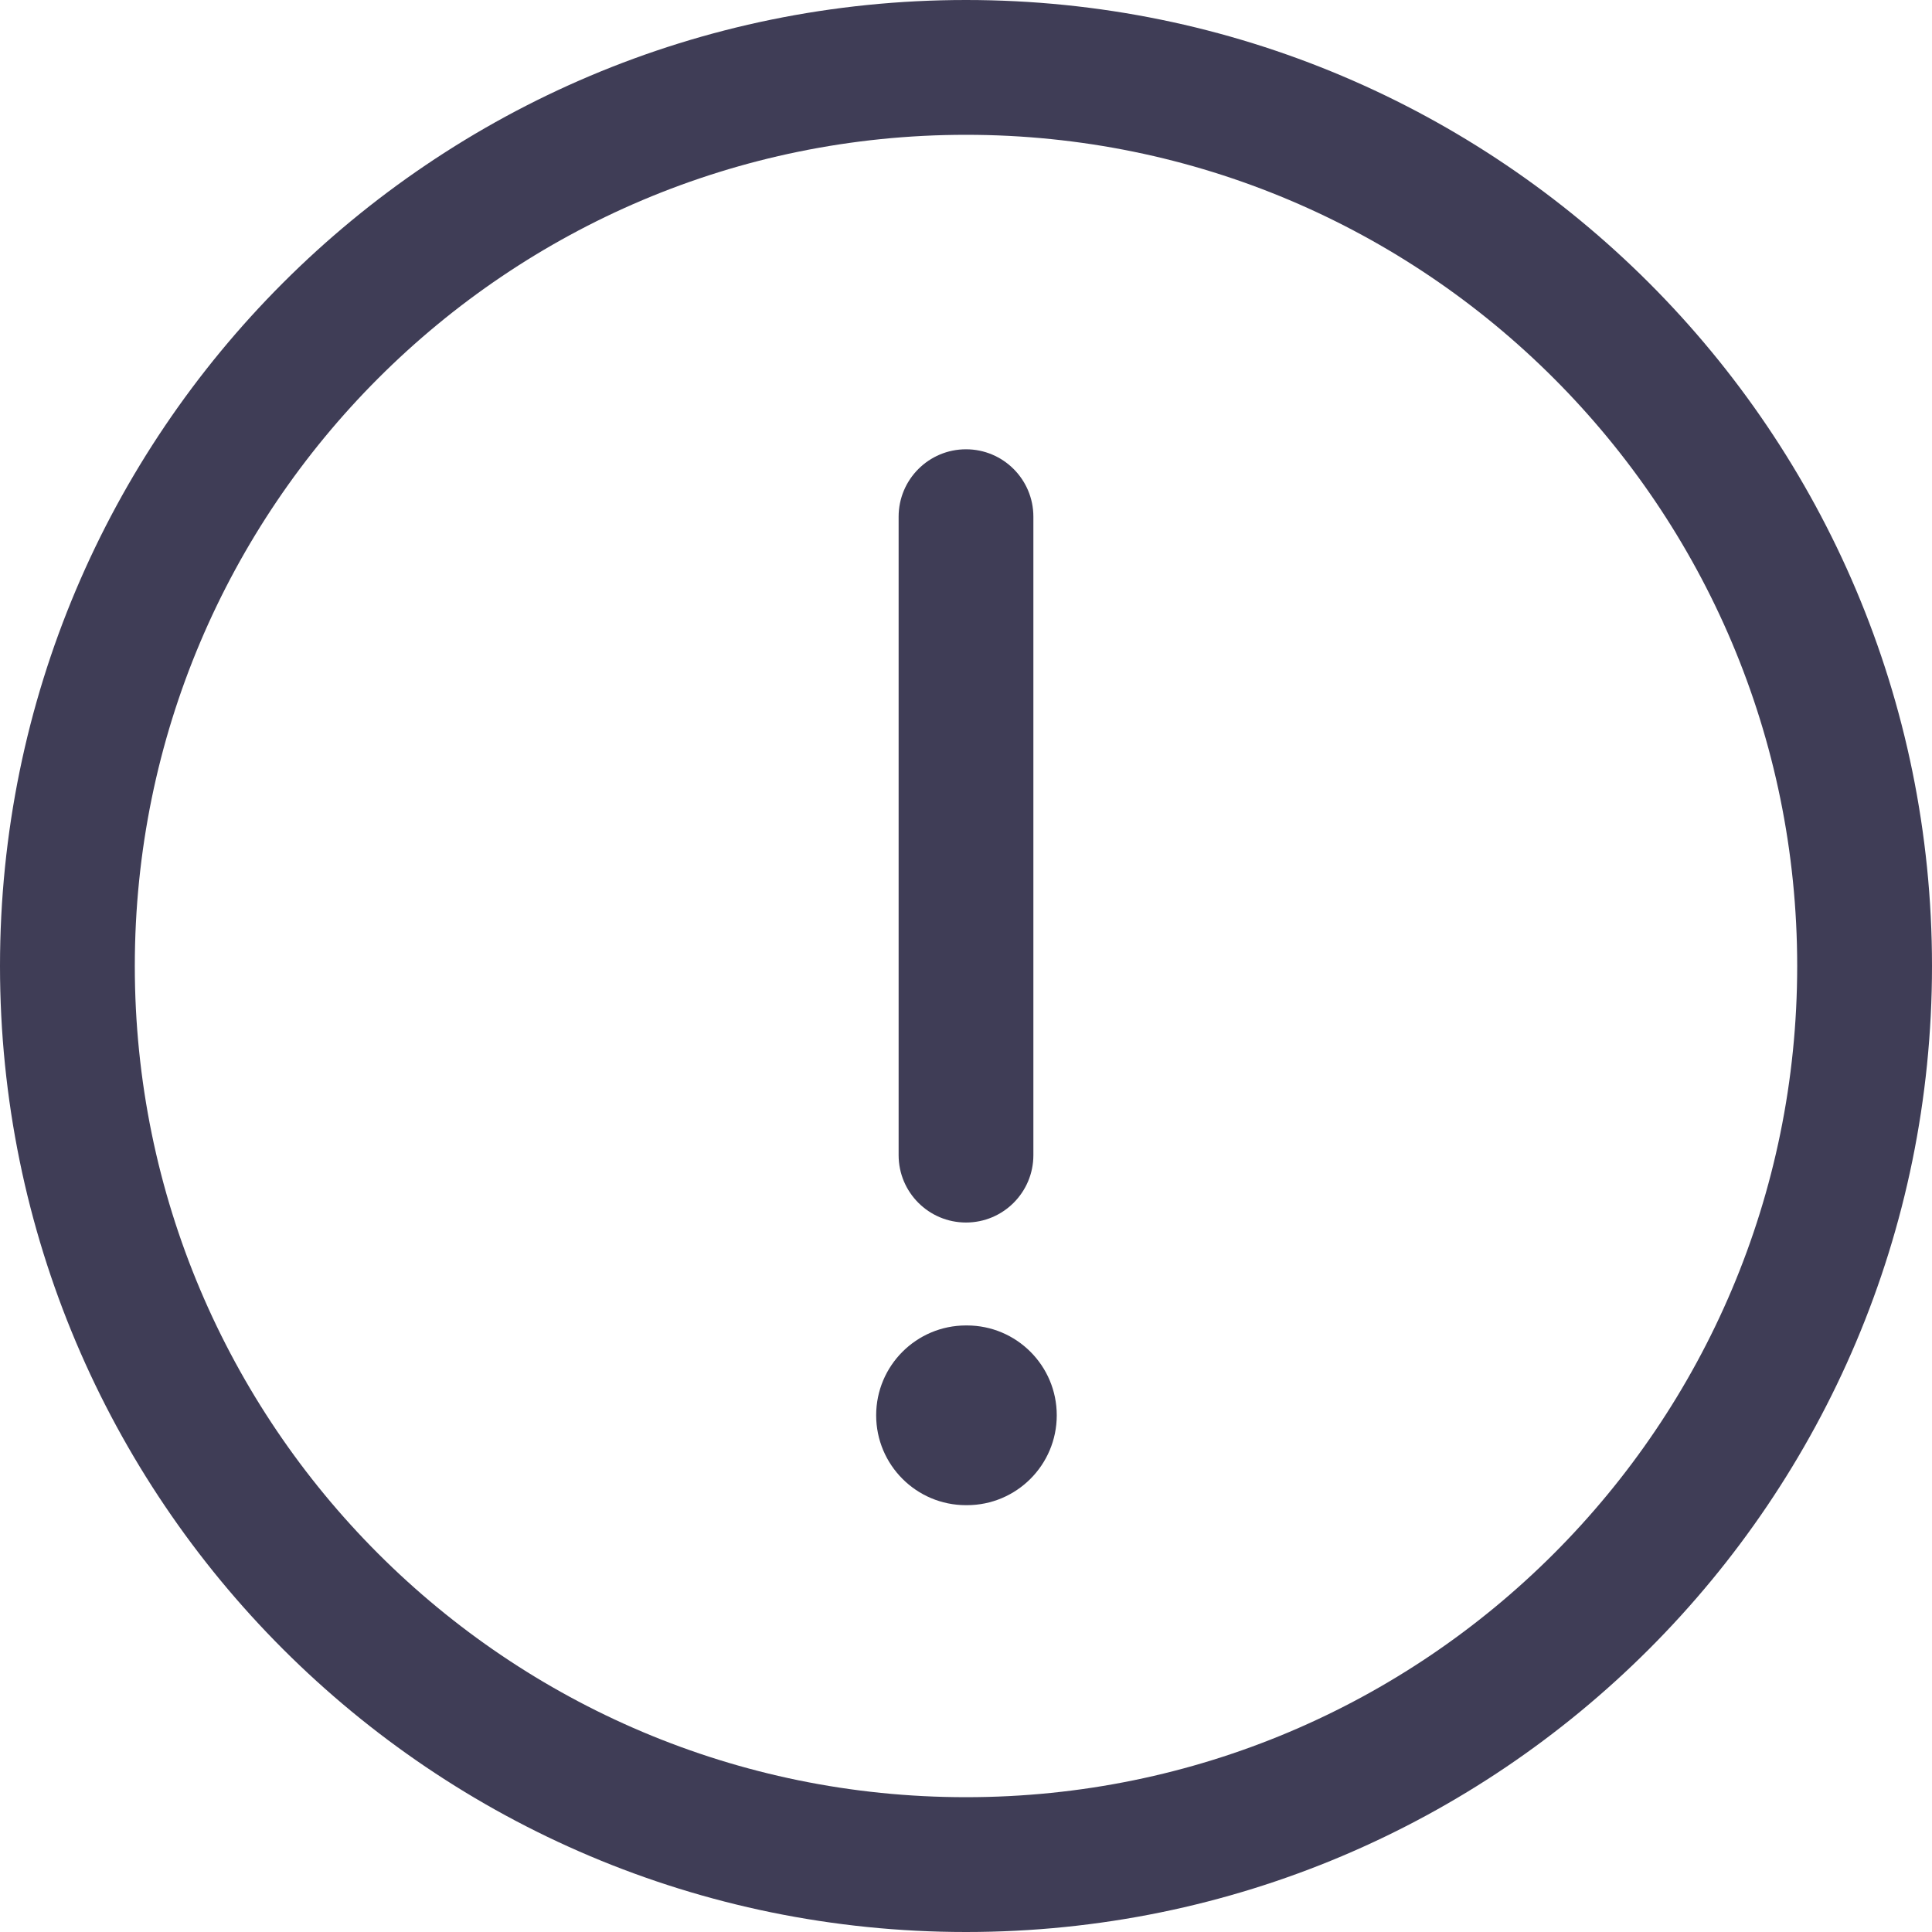
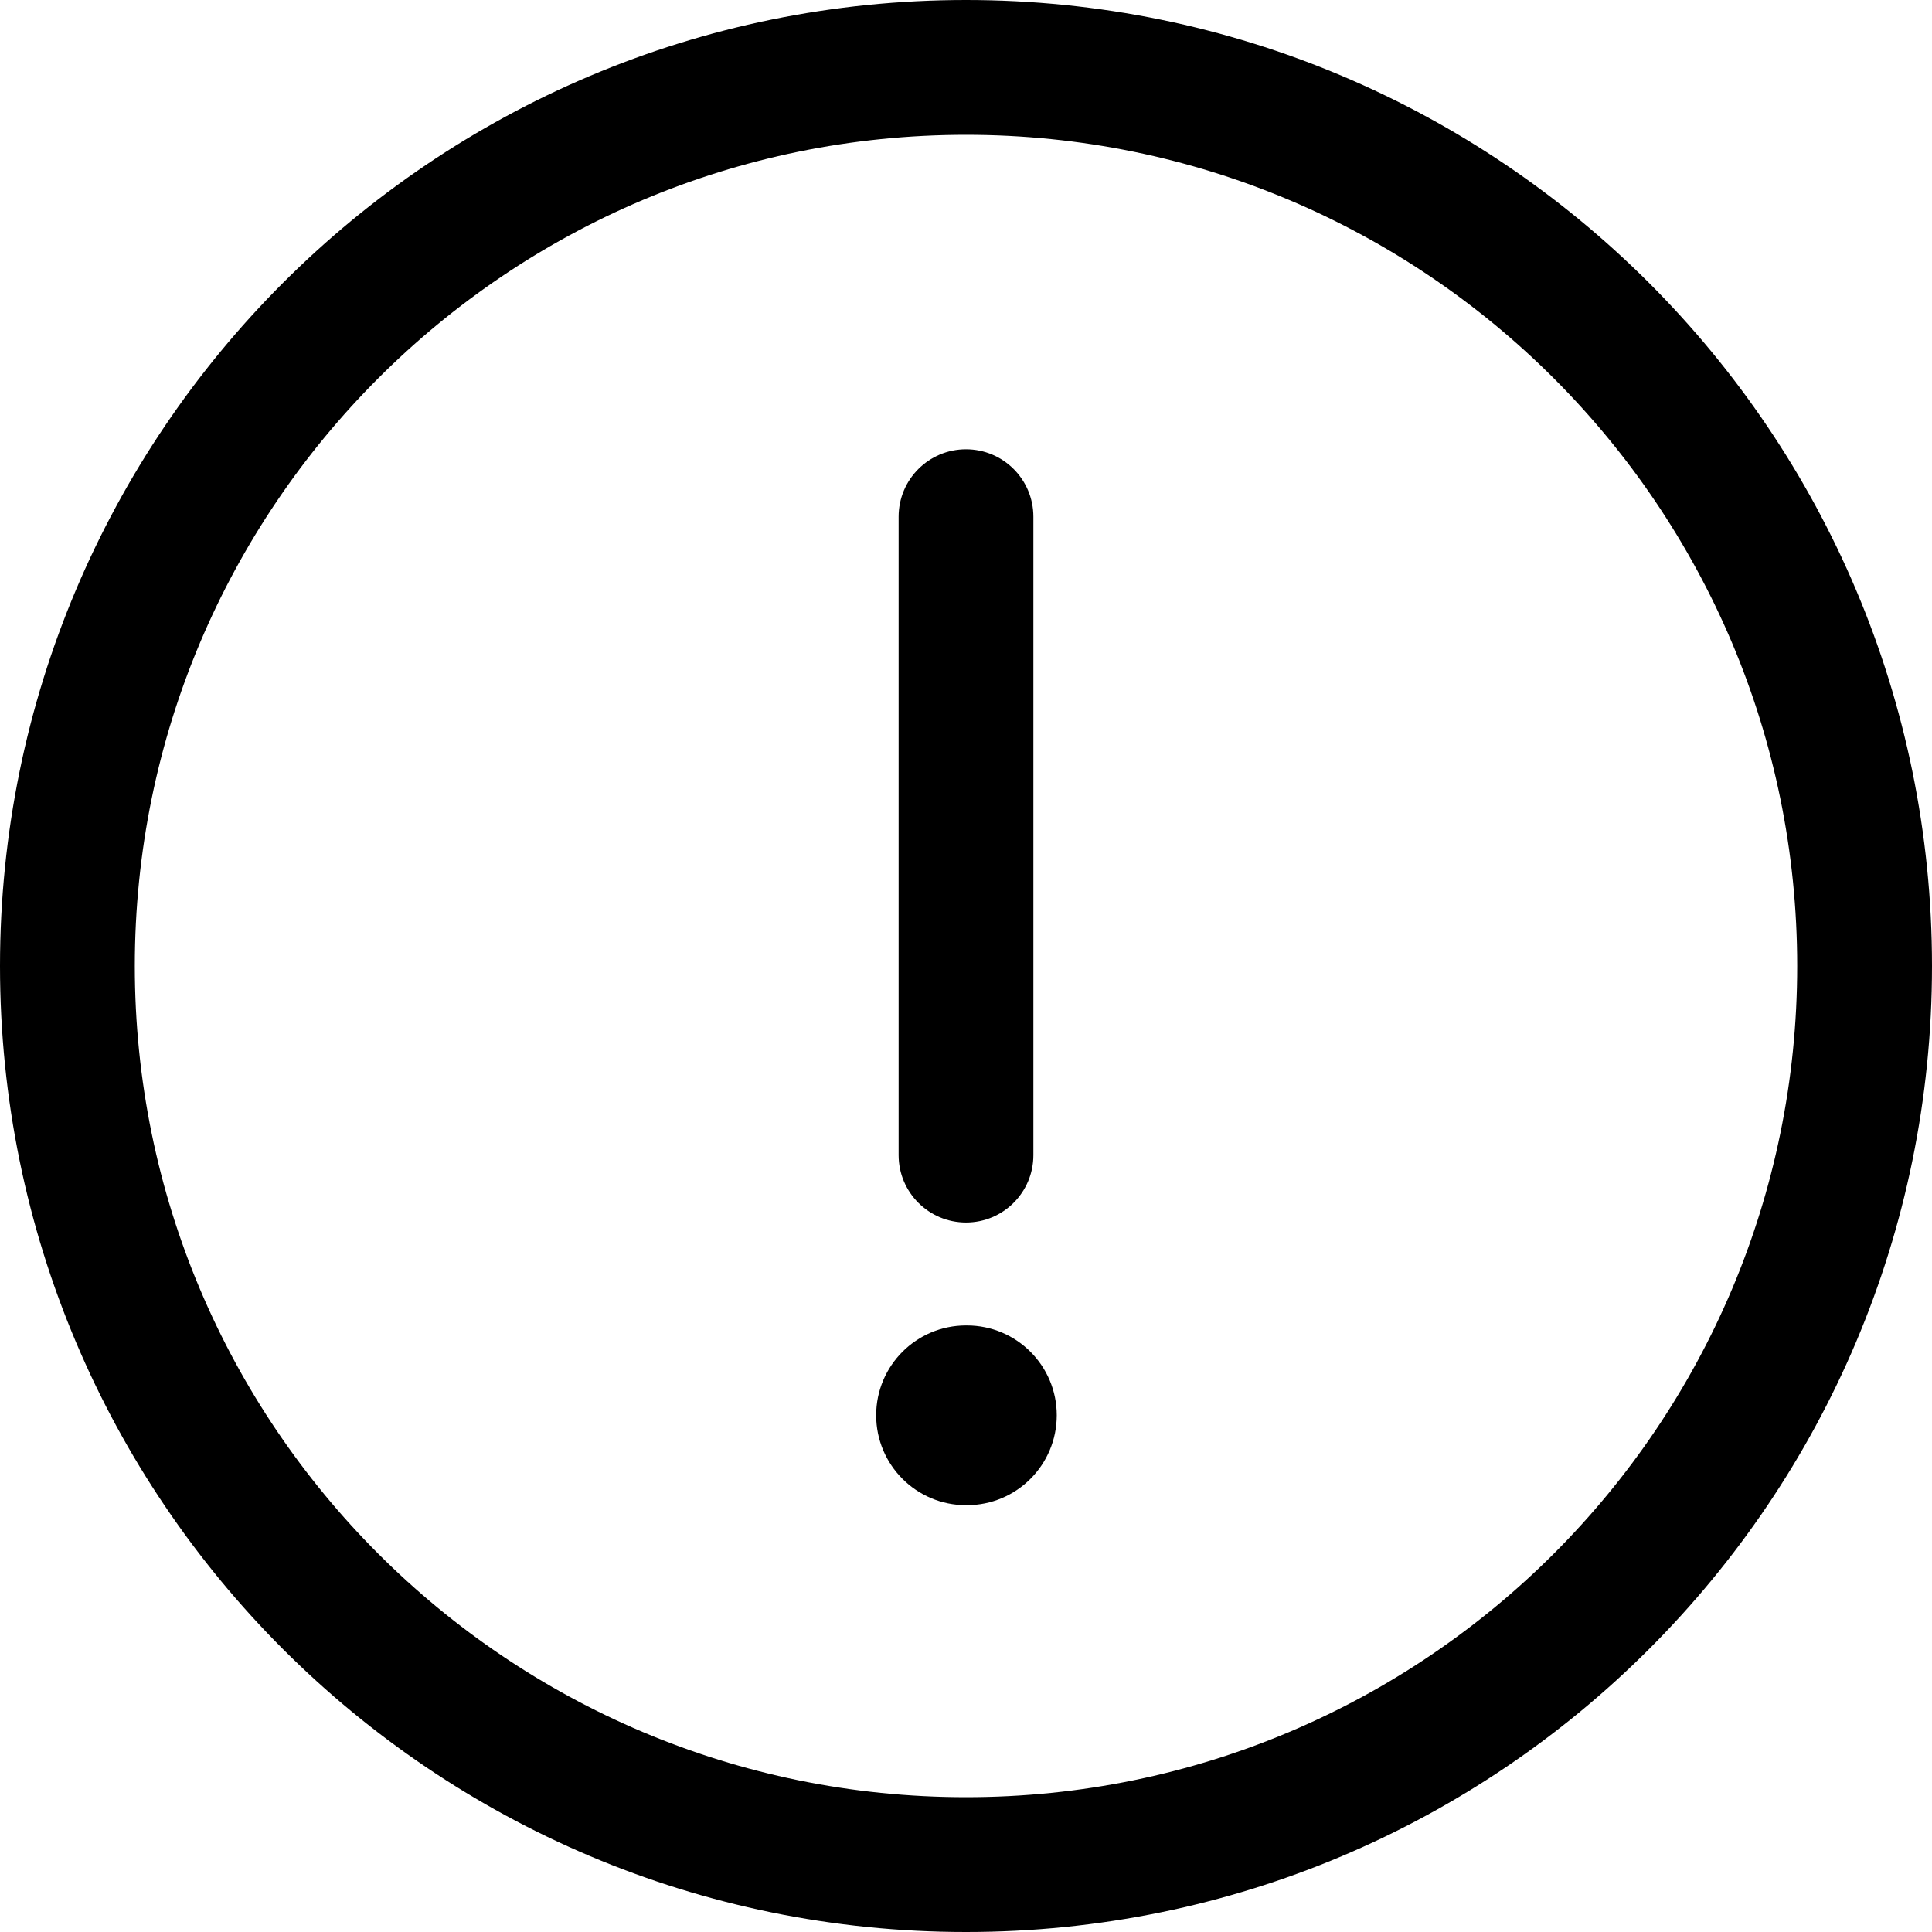
- <svg xmlns="http://www.w3.org/2000/svg" width="40" height="40" viewBox="0 0 40 40" fill="none">
-   <path fill-rule="evenodd" clip-rule="evenodd" d="M20 2.791C10.496 2.791 2.791 10.496 2.791 20C2.791 29.504 10.496 37.209 20 37.209C29.504 37.209 37.209 29.504 37.209 20C37.209 10.496 29.504 2.791 20 2.791ZM0 20C0 8.954 8.954 0 20 0C31.046 0 40 8.954 40 20C40 31.046 31.046 40 20 40C8.954 40 0 31.046 0 20Z" fill="#3F3D56" />
-   <path fill-rule="evenodd" clip-rule="evenodd" d="M20 9.302C20.771 9.302 21.395 9.927 21.395 10.698V23.916C21.395 24.686 20.771 25.311 20 25.311C19.229 25.311 18.605 24.686 18.605 23.916V10.698C18.605 9.927 19.229 9.302 20 9.302Z" fill="#3F3D56" />
-   <path fill-rule="evenodd" clip-rule="evenodd" d="M18.14 29.302C18.14 28.275 18.973 27.442 20 27.442H20.019C21.046 27.442 21.879 28.275 21.879 29.302C21.879 30.33 21.046 31.163 20.019 31.163H20C18.973 31.163 18.14 30.33 18.14 29.302Z" fill="#3F3D56" />
+ <svg xmlns="http://www.w3.org/2000/svg" width="40" height="40" viewBox="0 0 40 40">
+   <path fill-rule="evenodd" clip-rule="evenodd" d="M20 2.791C10.496 2.791 2.791 10.496 2.791 20C2.791 29.504 10.496 37.209 20 37.209C29.504 37.209 37.209 29.504 37.209 20C37.209 10.496 29.504 2.791 20 2.791ZM0 20C0 8.954 8.954 0 20 0C31.046 0 40 8.954 40 20C40 31.046 31.046 40 20 40C8.954 40 0 31.046 0 20Z" />
+   <path fill-rule="evenodd" clip-rule="evenodd" d="M20 9.302C20.771 9.302 21.395 9.927 21.395 10.698V23.916C21.395 24.686 20.771 25.311 20 25.311C19.229 25.311 18.605 24.686 18.605 23.916V10.698C18.605 9.927 19.229 9.302 20 9.302Z" />
+   <path fill-rule="evenodd" clip-rule="evenodd" d="M18.14 29.302C18.14 28.275 18.973 27.442 20 27.442H20.019C21.046 27.442 21.879 28.275 21.879 29.302C21.879 30.33 21.046 31.163 20.019 31.163H20C18.973 31.163 18.14 30.33 18.14 29.302Z" />
</svg>
